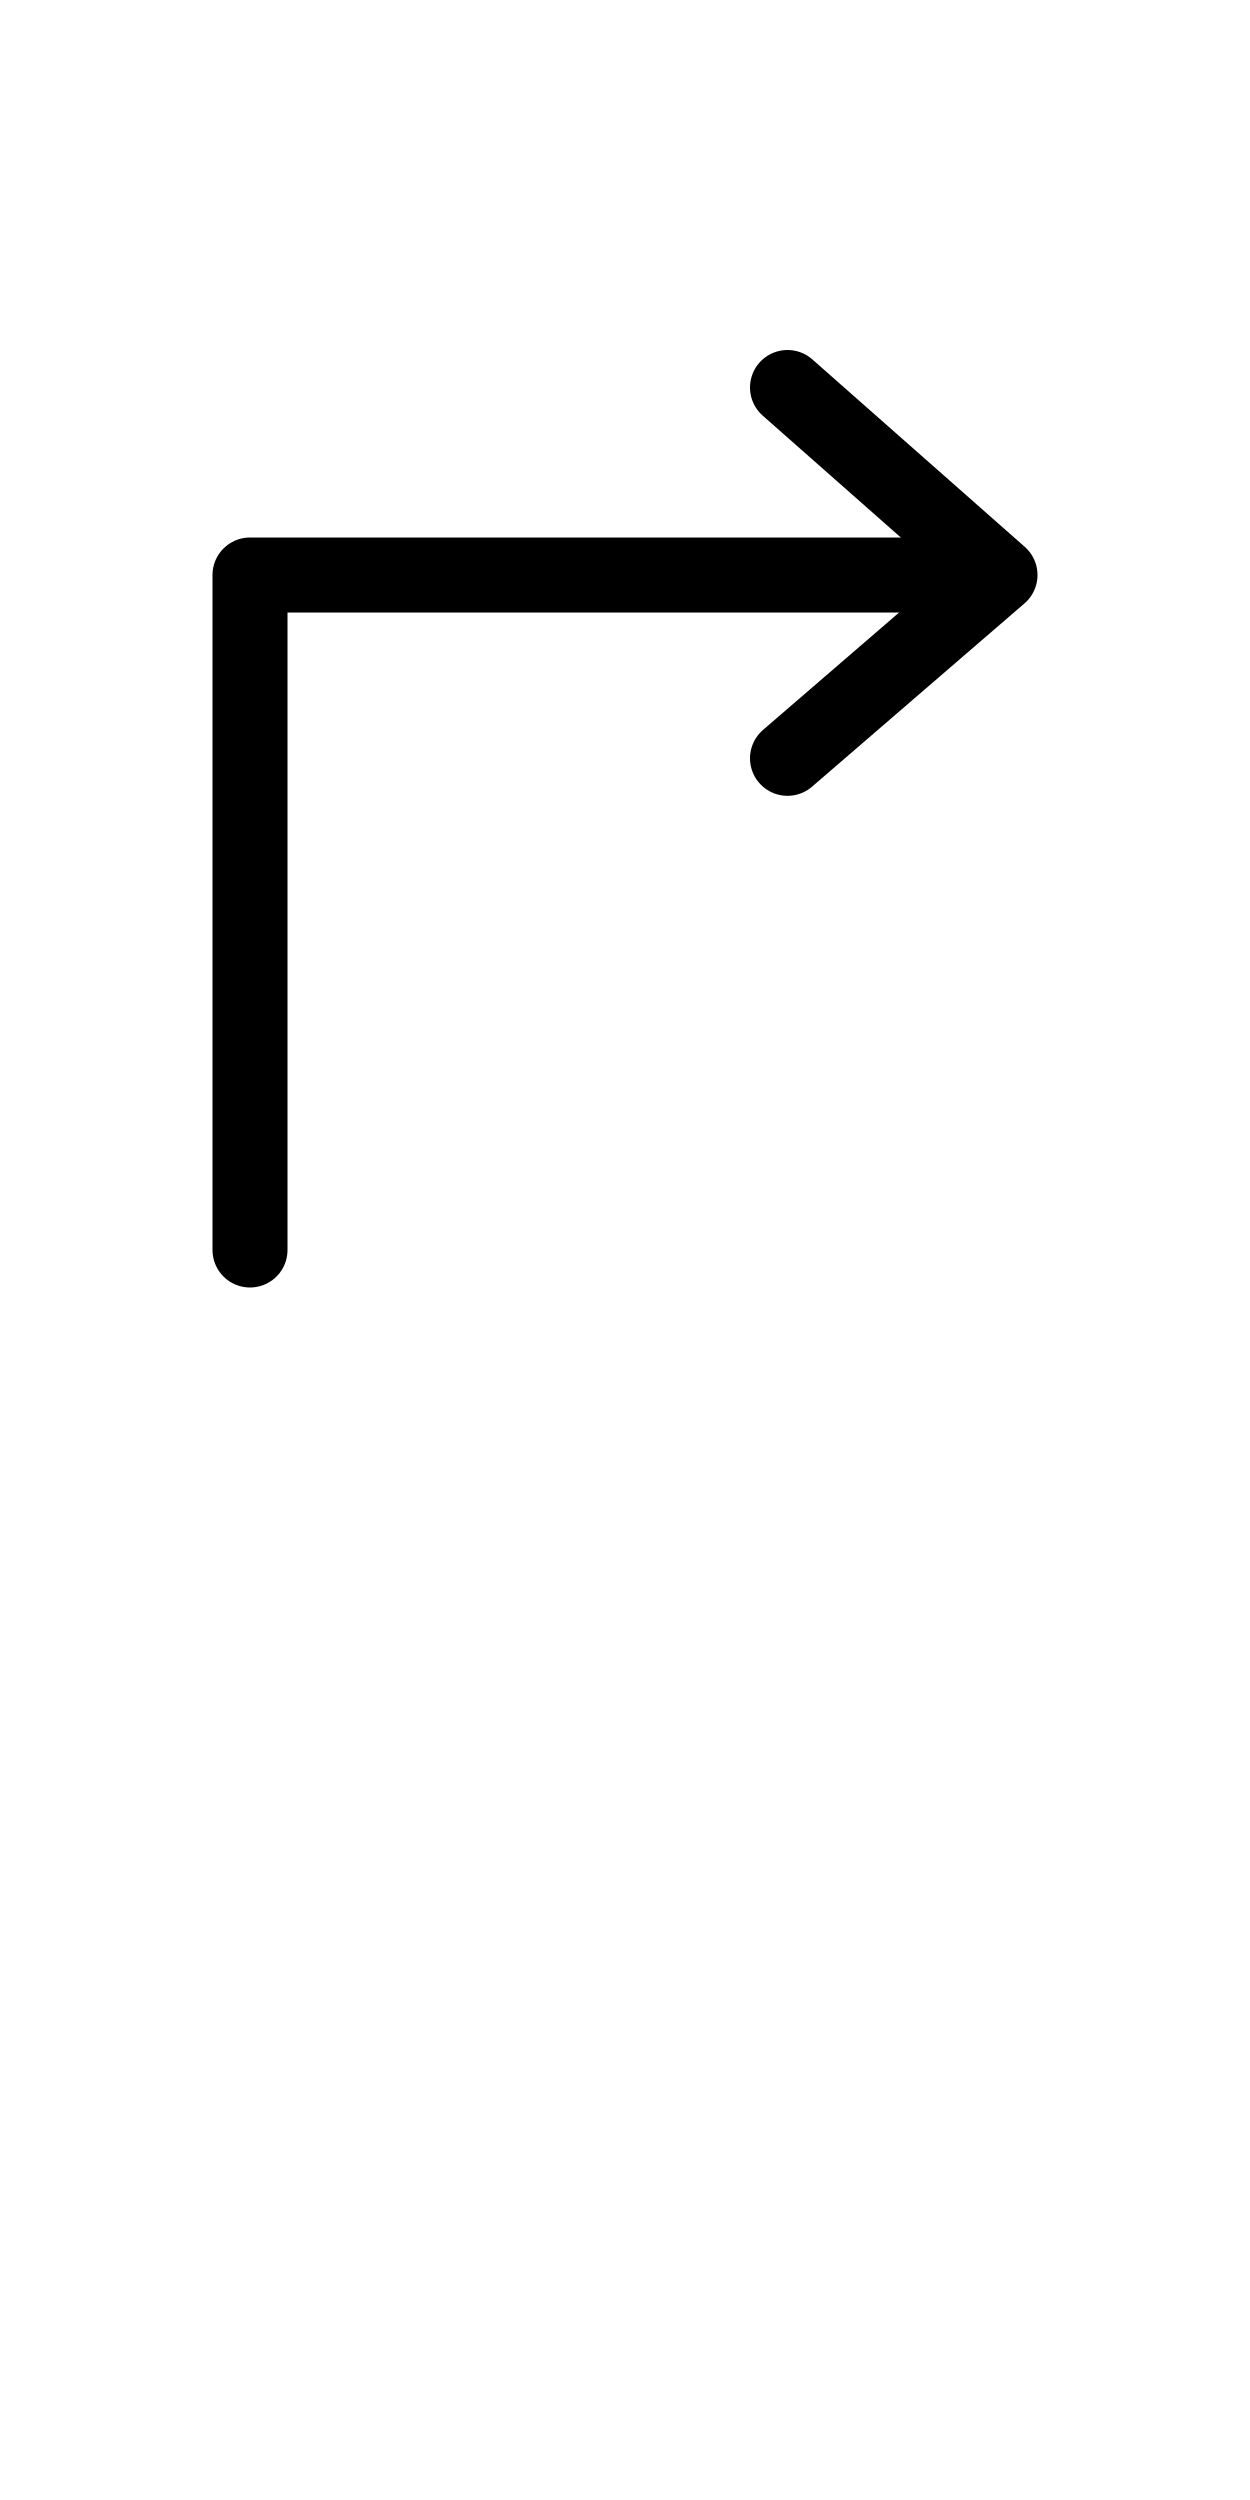
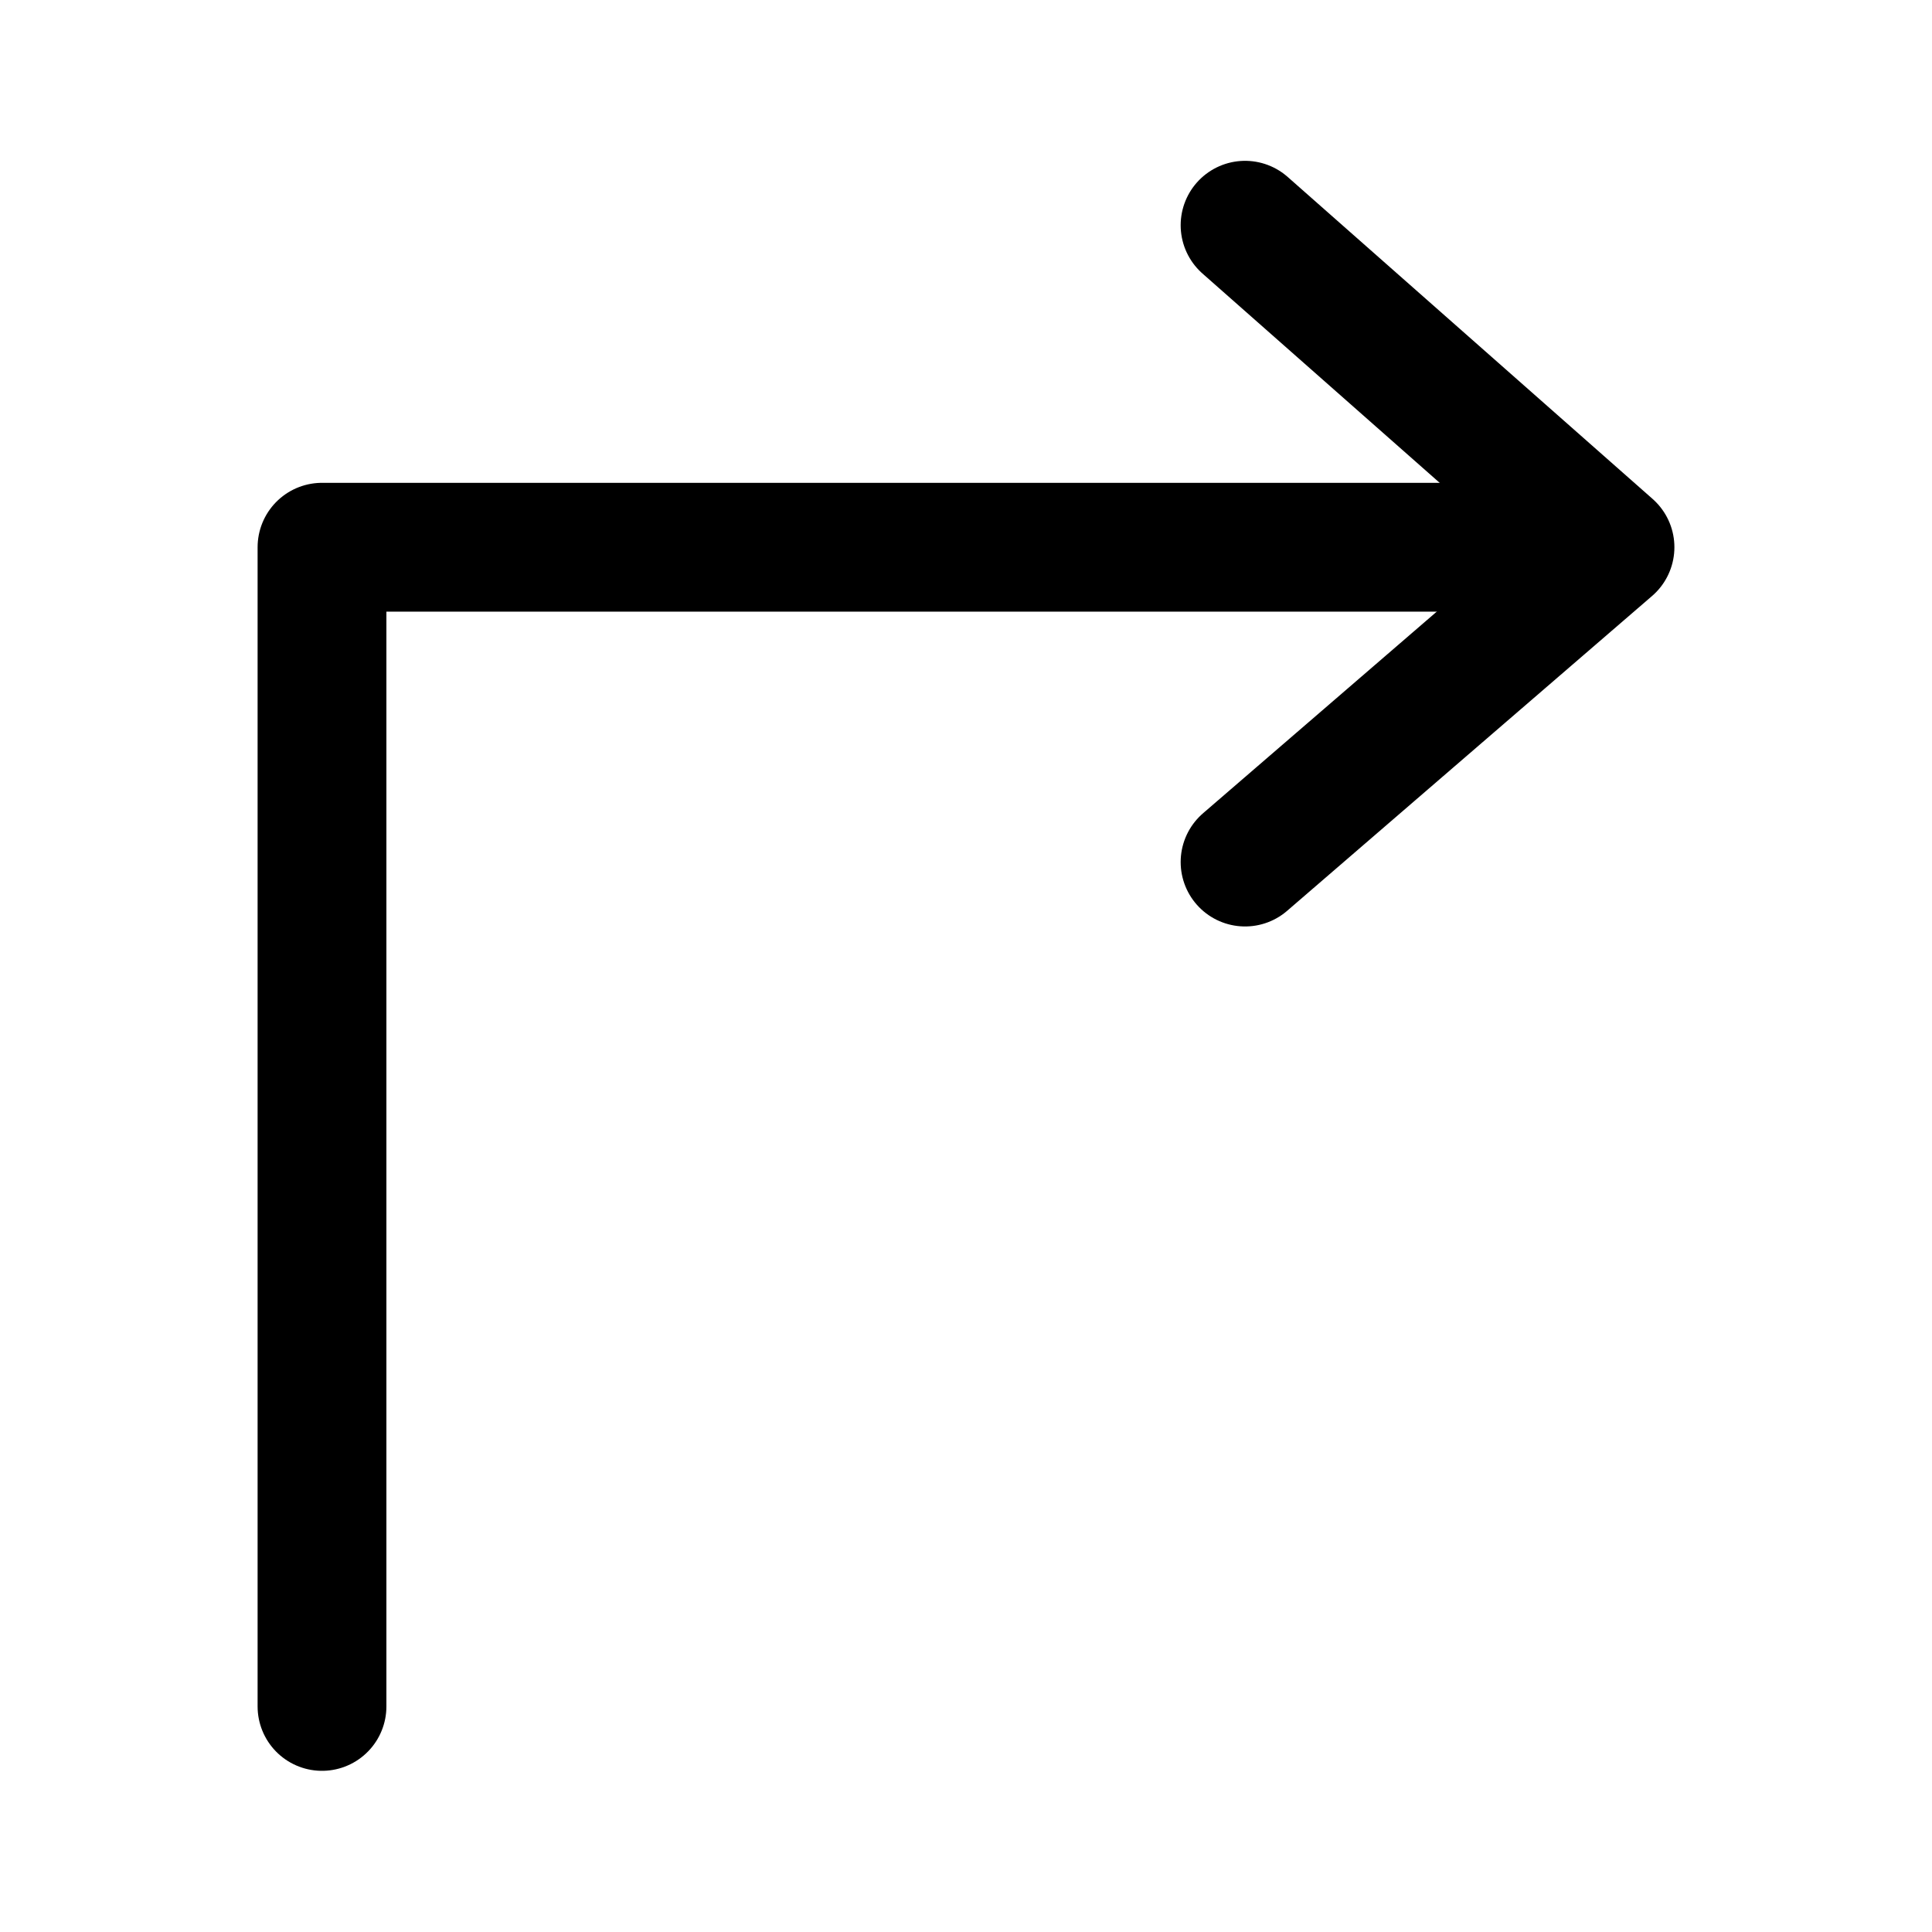
- <svg xmlns="http://www.w3.org/2000/svg" viewBox="0 0 50 100" style="background-color:#ffffff00" version="1.1" xml:space="preserve" x="0px" y="0px" width="50px" height="100px">
-   <defs>
-     <style type="text/css">
-     
+ <svg xmlns="http://www.w3.org/2000/svg" viewBox="0 0 45 45" version="1.1" xml:space="preserve" x="0px" y="0px" width="0.5in" height="0.5in" id="svg2">
+   <defs id="defs4">
+     <style type="text/css" id="style6">
      path,circle {
        stroke:#000000;
        stroke-width: 3;
        stroke-linecap: round;
        stroke-linejoin: round;
        fill: none
-       }
- 	</style>
+       }</style>
  </defs>
-   <path d="M 31.5 15.5 L 40 23 L 31.5 30.333" />
-   <path d="M 10 50 L 10 23 L 39 23" />
+   <path d="m 29,5.246 8.5,7.5 -8.5,7.333" id="path8" style="fill:none;stroke:#000000;stroke-width:3;stroke-linecap:round;stroke-linejoin:round" />
+   <path d="m 7.5,39.746 0,-27 29,0" id="path10" style="fill:none;stroke:#000000;stroke-width:3;stroke-linecap:round;stroke-linejoin:round" />
</svg>
